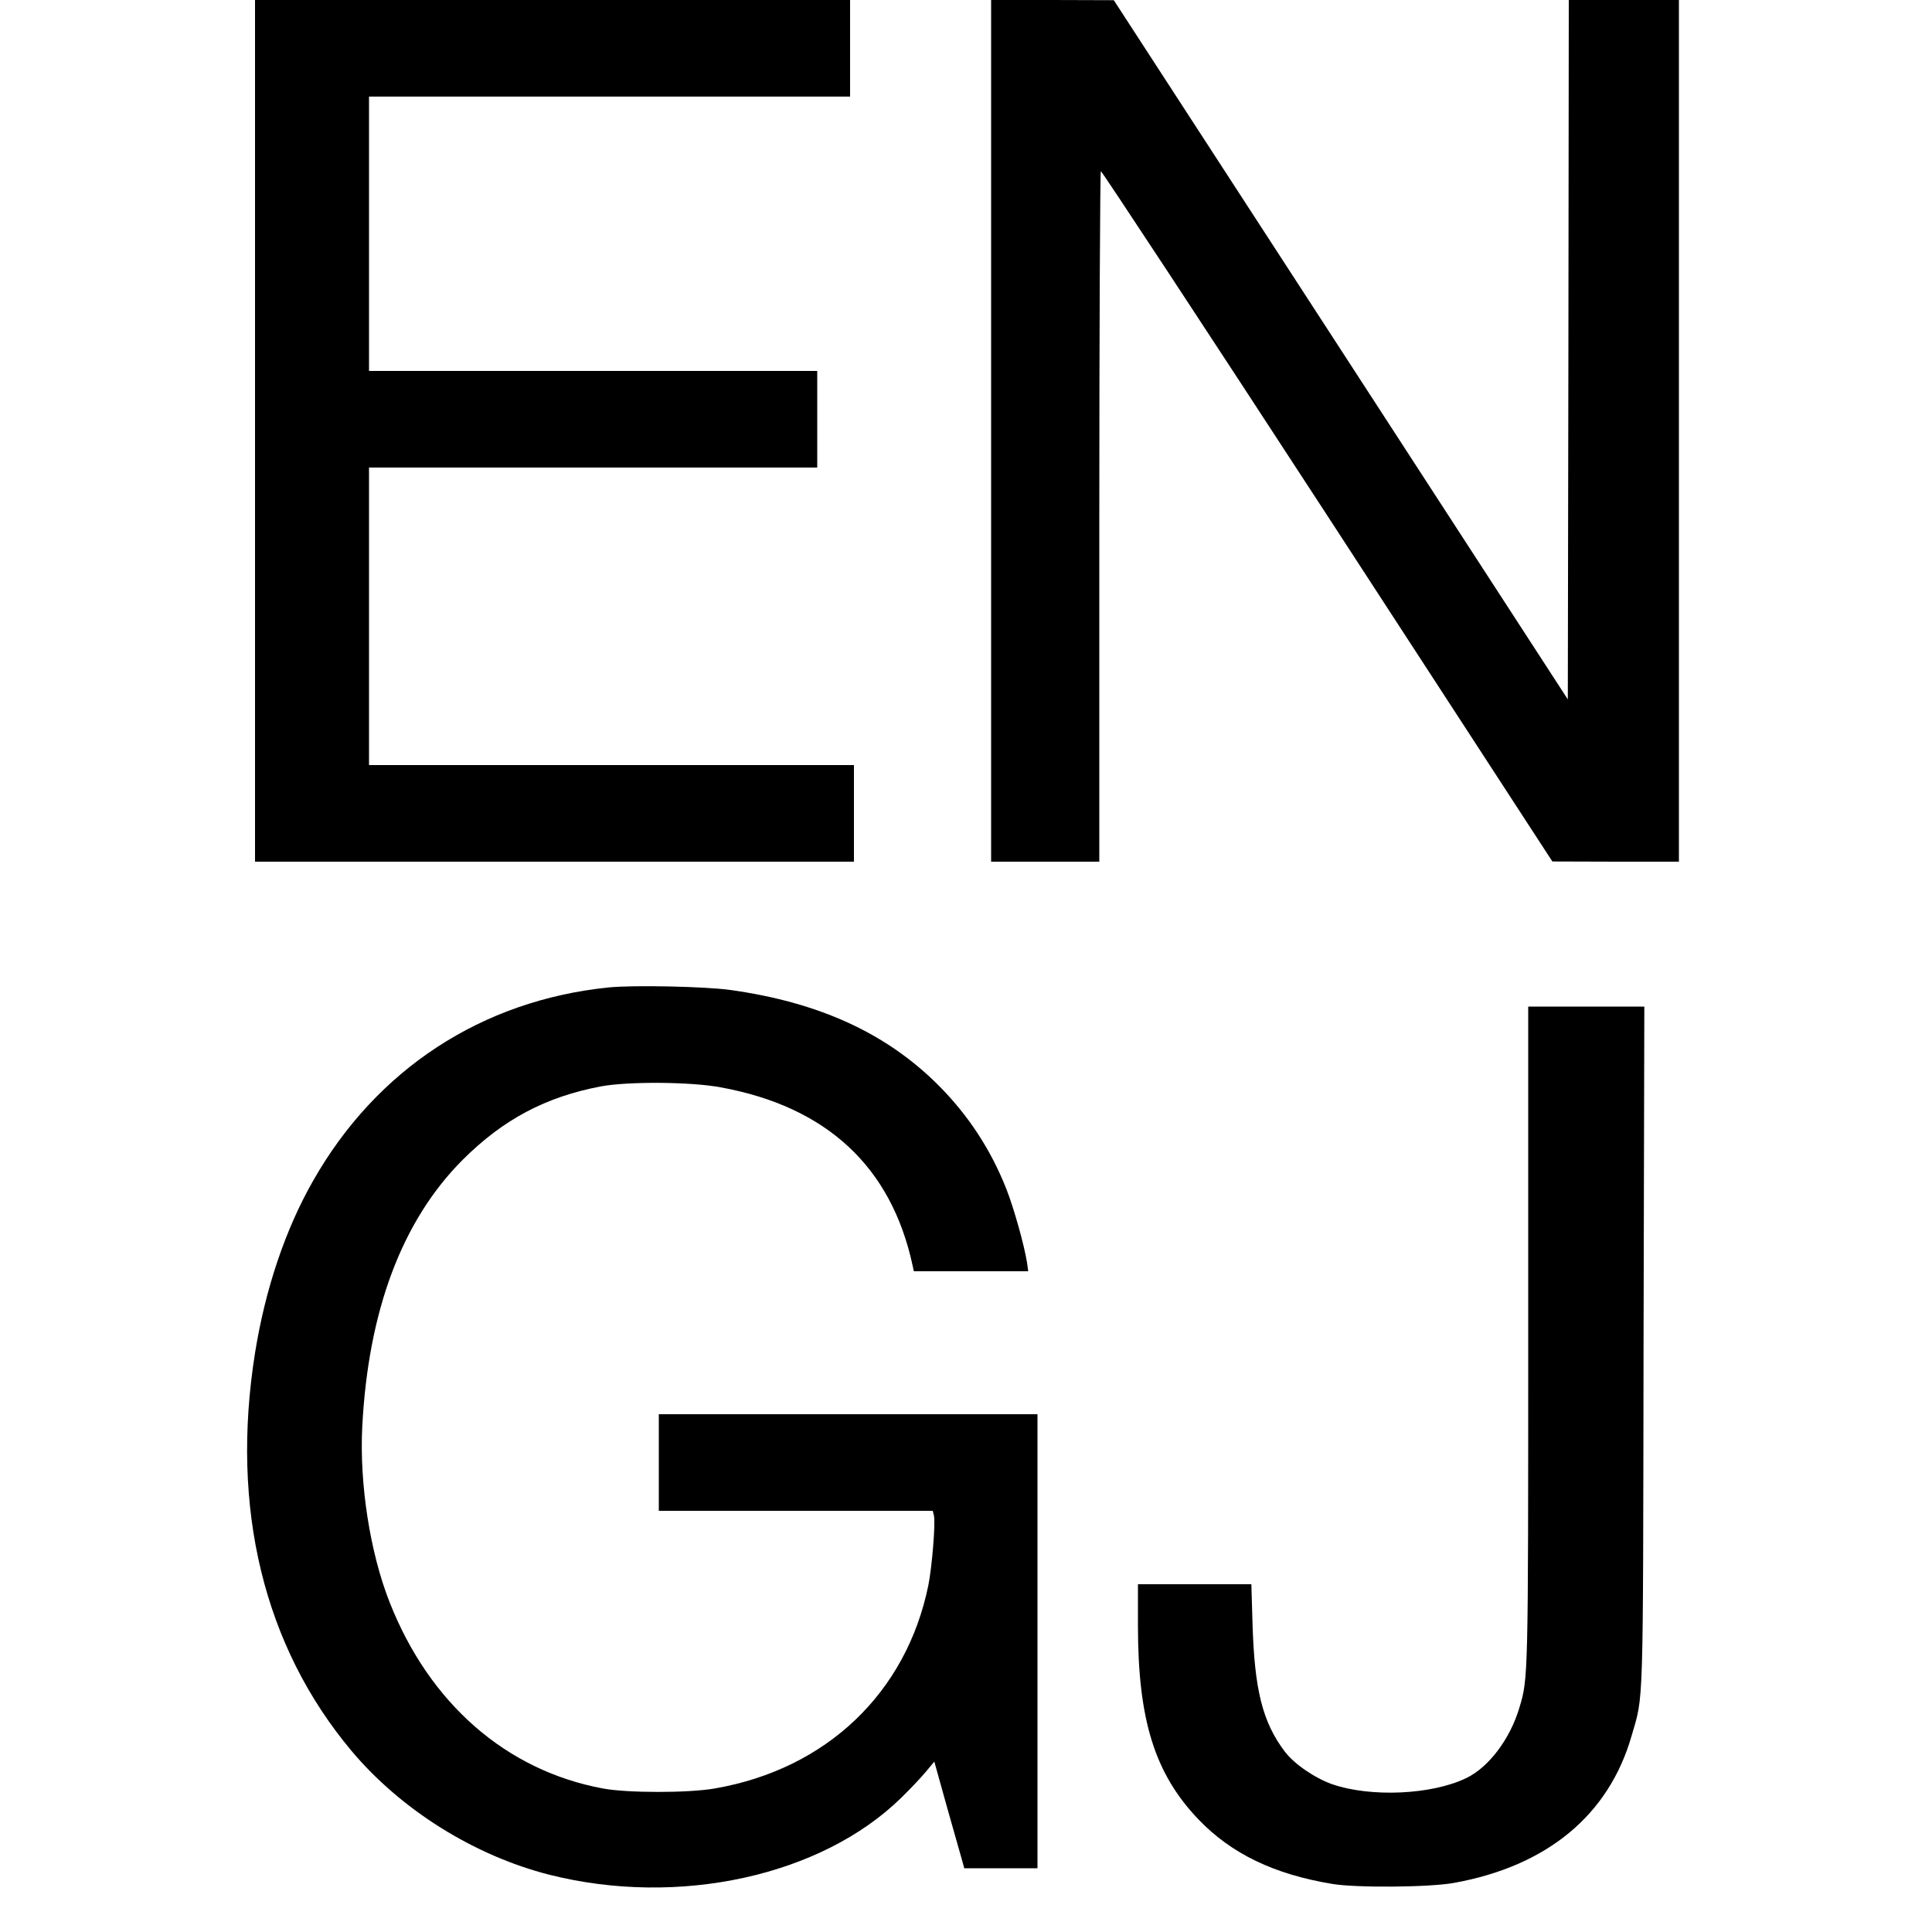
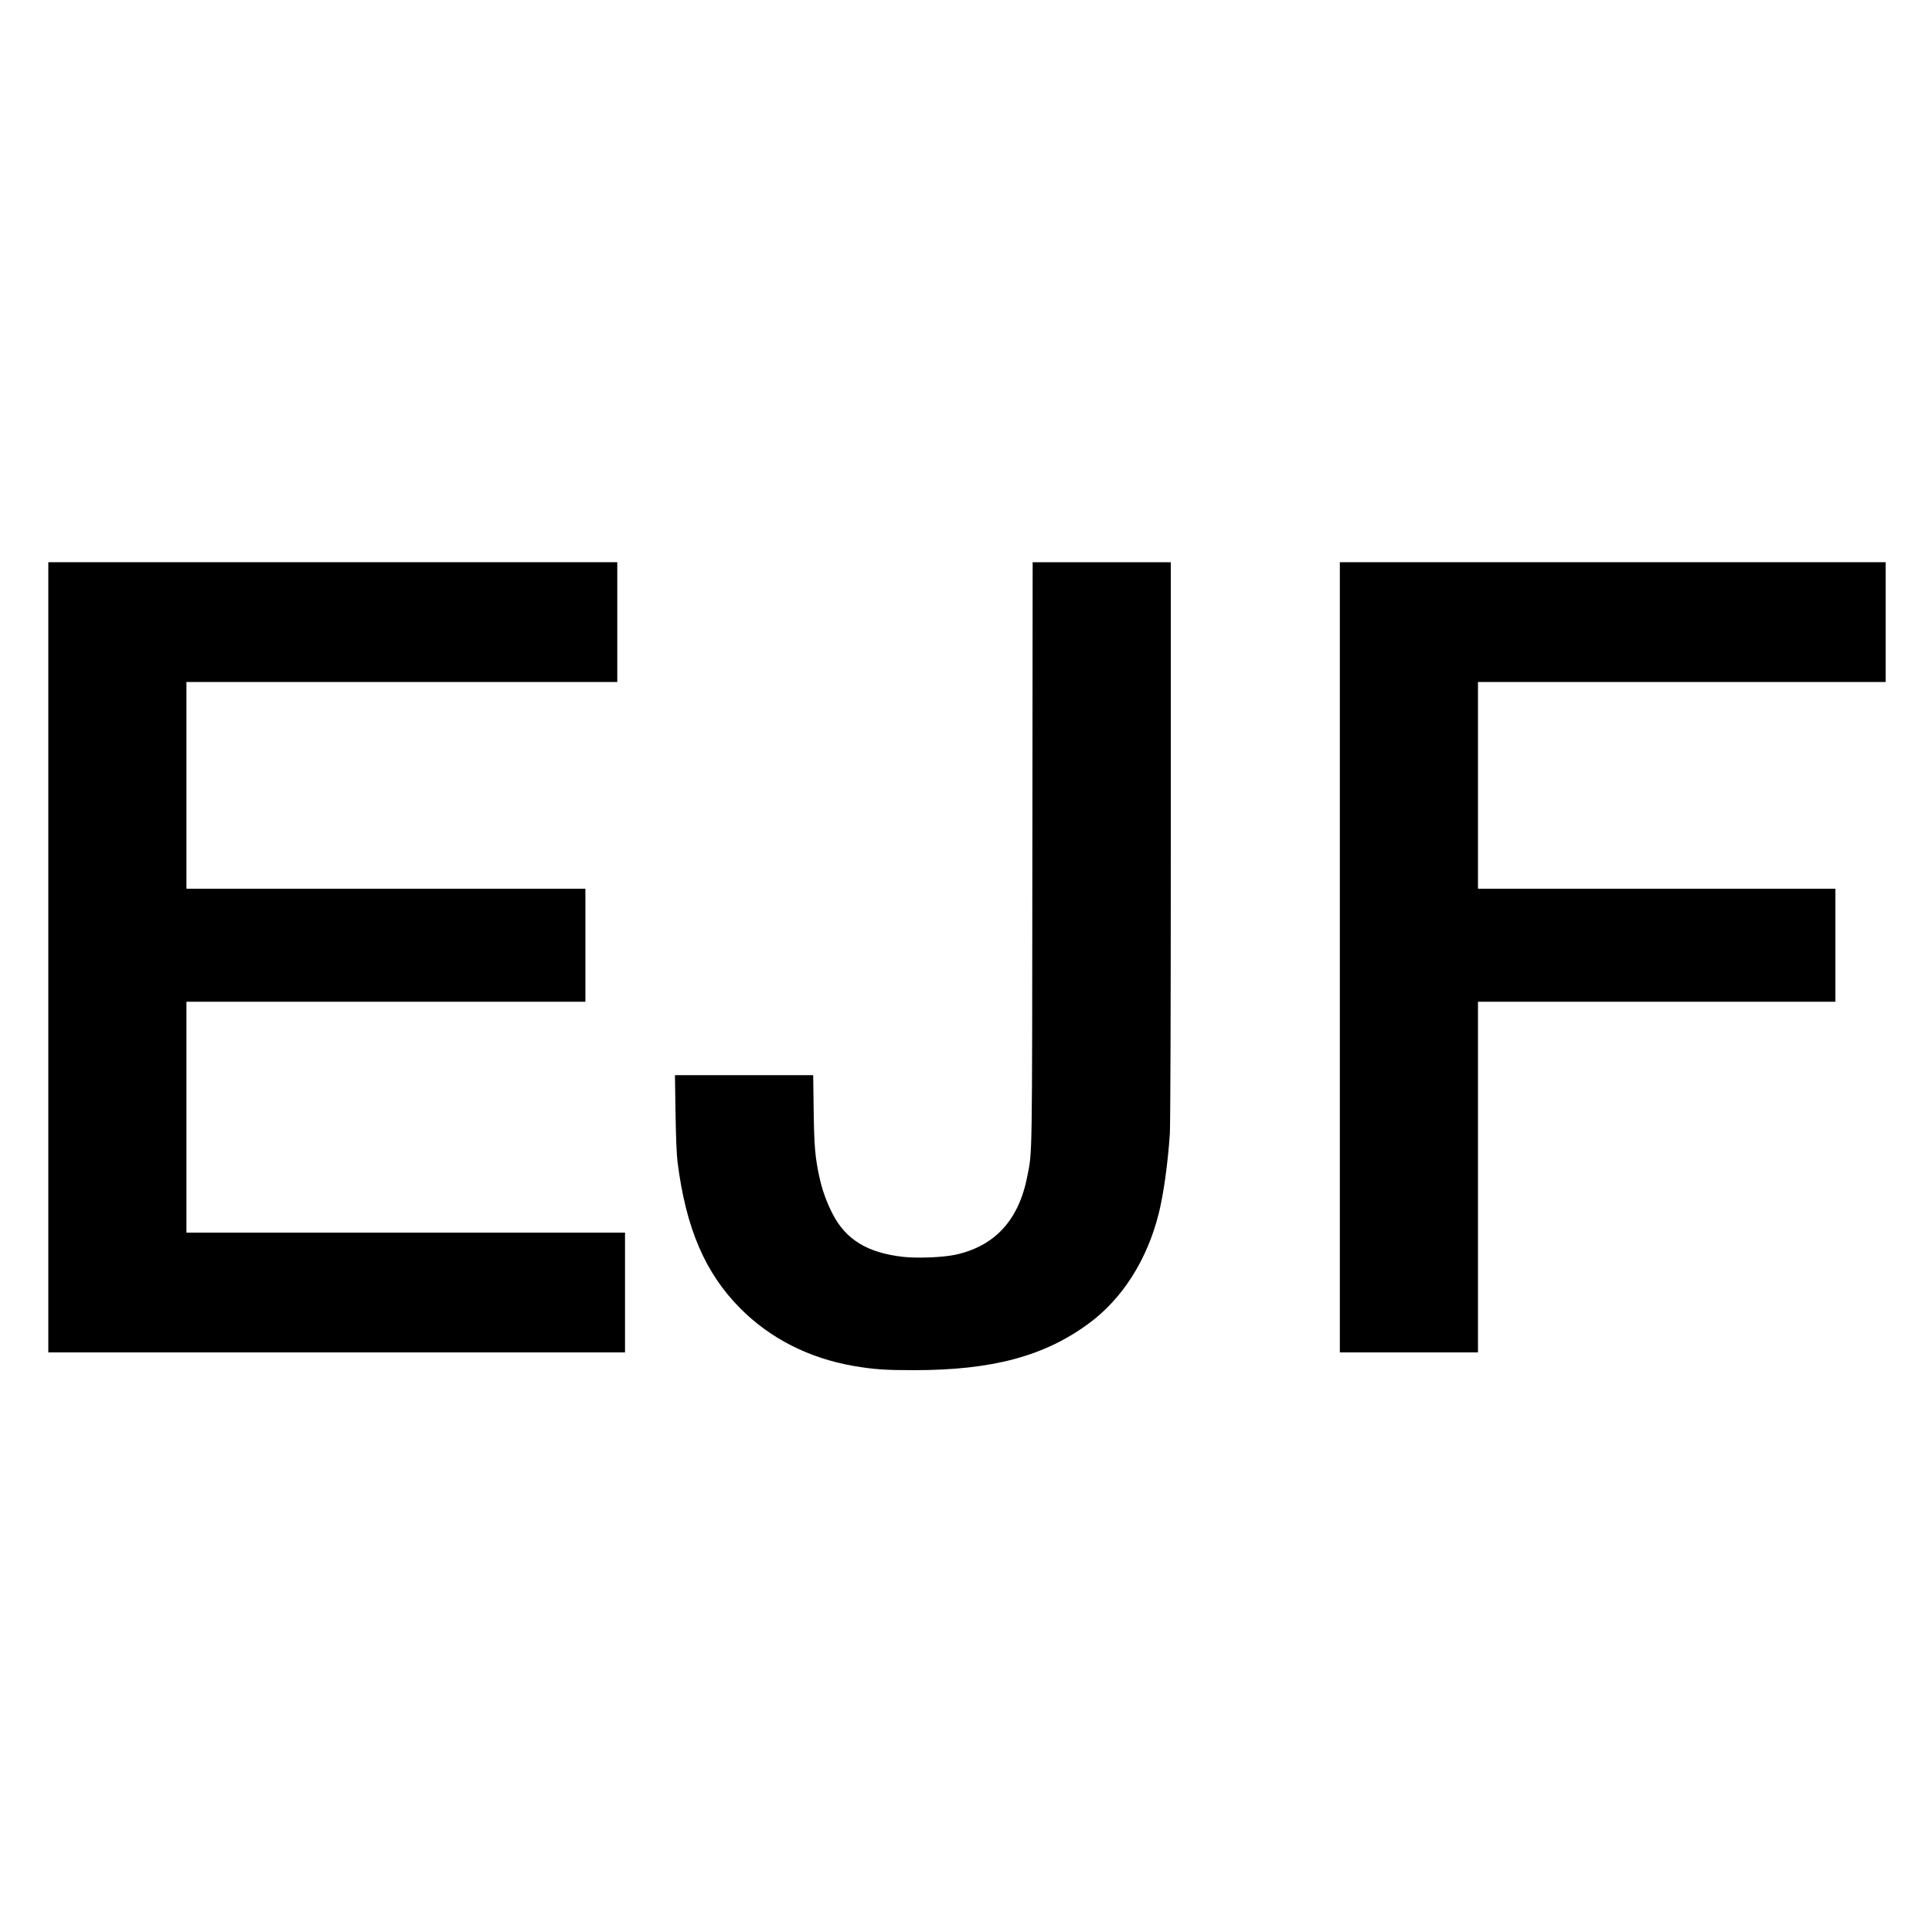
- <svg xmlns="http://www.w3.org/2000/svg" version="1.0" width="1000pt" height="1000pt" viewBox="0 0 1000 1000" preserveAspectRatio="xMidYMid meet">
-   <g transform="translate(0,1000) scale(0.1,-0.1)" fill="#000000" stroke="none">
-     <path d="M1320 7770 l0 -2230 1550 0 1550 0 0 250 0 250 -1255 0 -1255 0 0 770 0 770 1160 0 1160 0 0 250 0 250 -1160 0 -1160 0 0 710 0 710 1245 0 1245 0 0 250 0 250 -1540 0 -1540 0 0 -2230z" />
-     <path d="M5130 7770 l0 -2230 280 0 280 0 0 1784 c0 982 4 1787 8 1790 4 2 532 -800 1173 -1784 l1164 -1789 328 -1 327 0 0 2230 0 2230 -285 0 -285 0 -2 -1810 -3 -1810 -1175 1810 -1175 1809 -317 1 -318 0 0 -2230z" />
-     <path d="M3150 4889 c-656 -67 -1201 -423 -1529 -1000 -144 -252 -248 -561 -301 -892 -128 -803 45 -1517 499 -2059 257 -306 636 -543 1026 -642 668 -168 1407 -6 1820 399 45 44 102 104 126 133 l45 54 68 -244 c38 -133 73 -258 78 -275 l9 -33 189 0 190 0 0 1175 0 1175 -980 0 -980 0 0 -250 0 -250 709 0 709 0 6 -25 c9 -35 -10 -267 -29 -361 -114 -557 -528 -951 -1105 -1051 -136 -24 -452 -24 -580 0 -500 93 -897 440 -1103 963 -102 258 -157 614 -142 909 31 602 206 1067 519 1381 210 210 431 327 717 381 141 26 464 24 619 -5 549 -100 884 -411 994 -924 l6 -28 296 0 296 0 -6 44 c-14 89 -67 279 -106 379 -81 206 -198 385 -355 542 -269 268 -616 427 -1075 491 -130 18 -502 26 -630 13z" />
-     <path d="M7910 3098 c0 -1792 0 -1786 -46 -1938 -48 -161 -158 -307 -274 -363 -179 -87 -495 -101 -695 -32 -90 32 -197 105 -245 169 -115 152 -157 319 -167 664 l-6 202 -293 0 -294 0 0 -214 c0 -489 87 -767 314 -1004 170 -177 390 -283 691 -333 123 -21 503 -18 630 5 483 87 802 351 920 761 63 218 59 100 62 2023 l4 1752 -301 0 -300 0 0 -1692z" />
+ <svg xmlns="http://www.w3.org/2000/svg" version="1.0" width="2000pt" height="2000pt" viewBox="0 0 2000 2000" preserveAspectRatio="xMidYMid meet">
+   <g transform="translate(0,2000) scale(0.1,-0.1)" fill="#000000" stroke="none">
+     <path d="M500 10090 l0 -4090 2985 0 2985 0 0 620 0 620 -2270 0 -2270 0 0 1195 0 1195 2065 0 2065 0 0 585 0 585 -2065 0 -2065 0 0 1070 0 1070 2230 0 2230 0 0 620 0 620 -2945 0 -2945 0 0 -4090z" />
+     <path d="M10687 11168 c-3 -3258 0 -3074 -53 -3348 -88 -452 -338 -723 -749 -810 -130 -27 -391 -37 -535 -21 -371 42 -596 179 -733 449 -62 122 -106 244 -136 382 -43 202 -53 312 -58 688 l-5 362 -716 0 -715 0 6 -387 c4 -261 11 -429 21 -513 87 -686 285 -1148 651 -1516 309 -310 710 -514 1170 -594 212 -36 325 -44 625 -44 812 0 1350 144 1812 484 347 256 602 656 723 1137 49 195 94 515 115 823 6 91 10 1225 10 3033 l0 2887 -715 0 -715 0 -3 -3012z" />
+     <path d="M13870 10090 l0 -4090 715 0 715 0 0 1815 0 1815 1850 0 1850 0 0 585 0 585 -1850 0 -1850 0 0 1070 0 1070 2110 0 2110 0 0 620 0 620 -2825 0 -2825 0 0 -4090z" />
  </g>
</svg>
